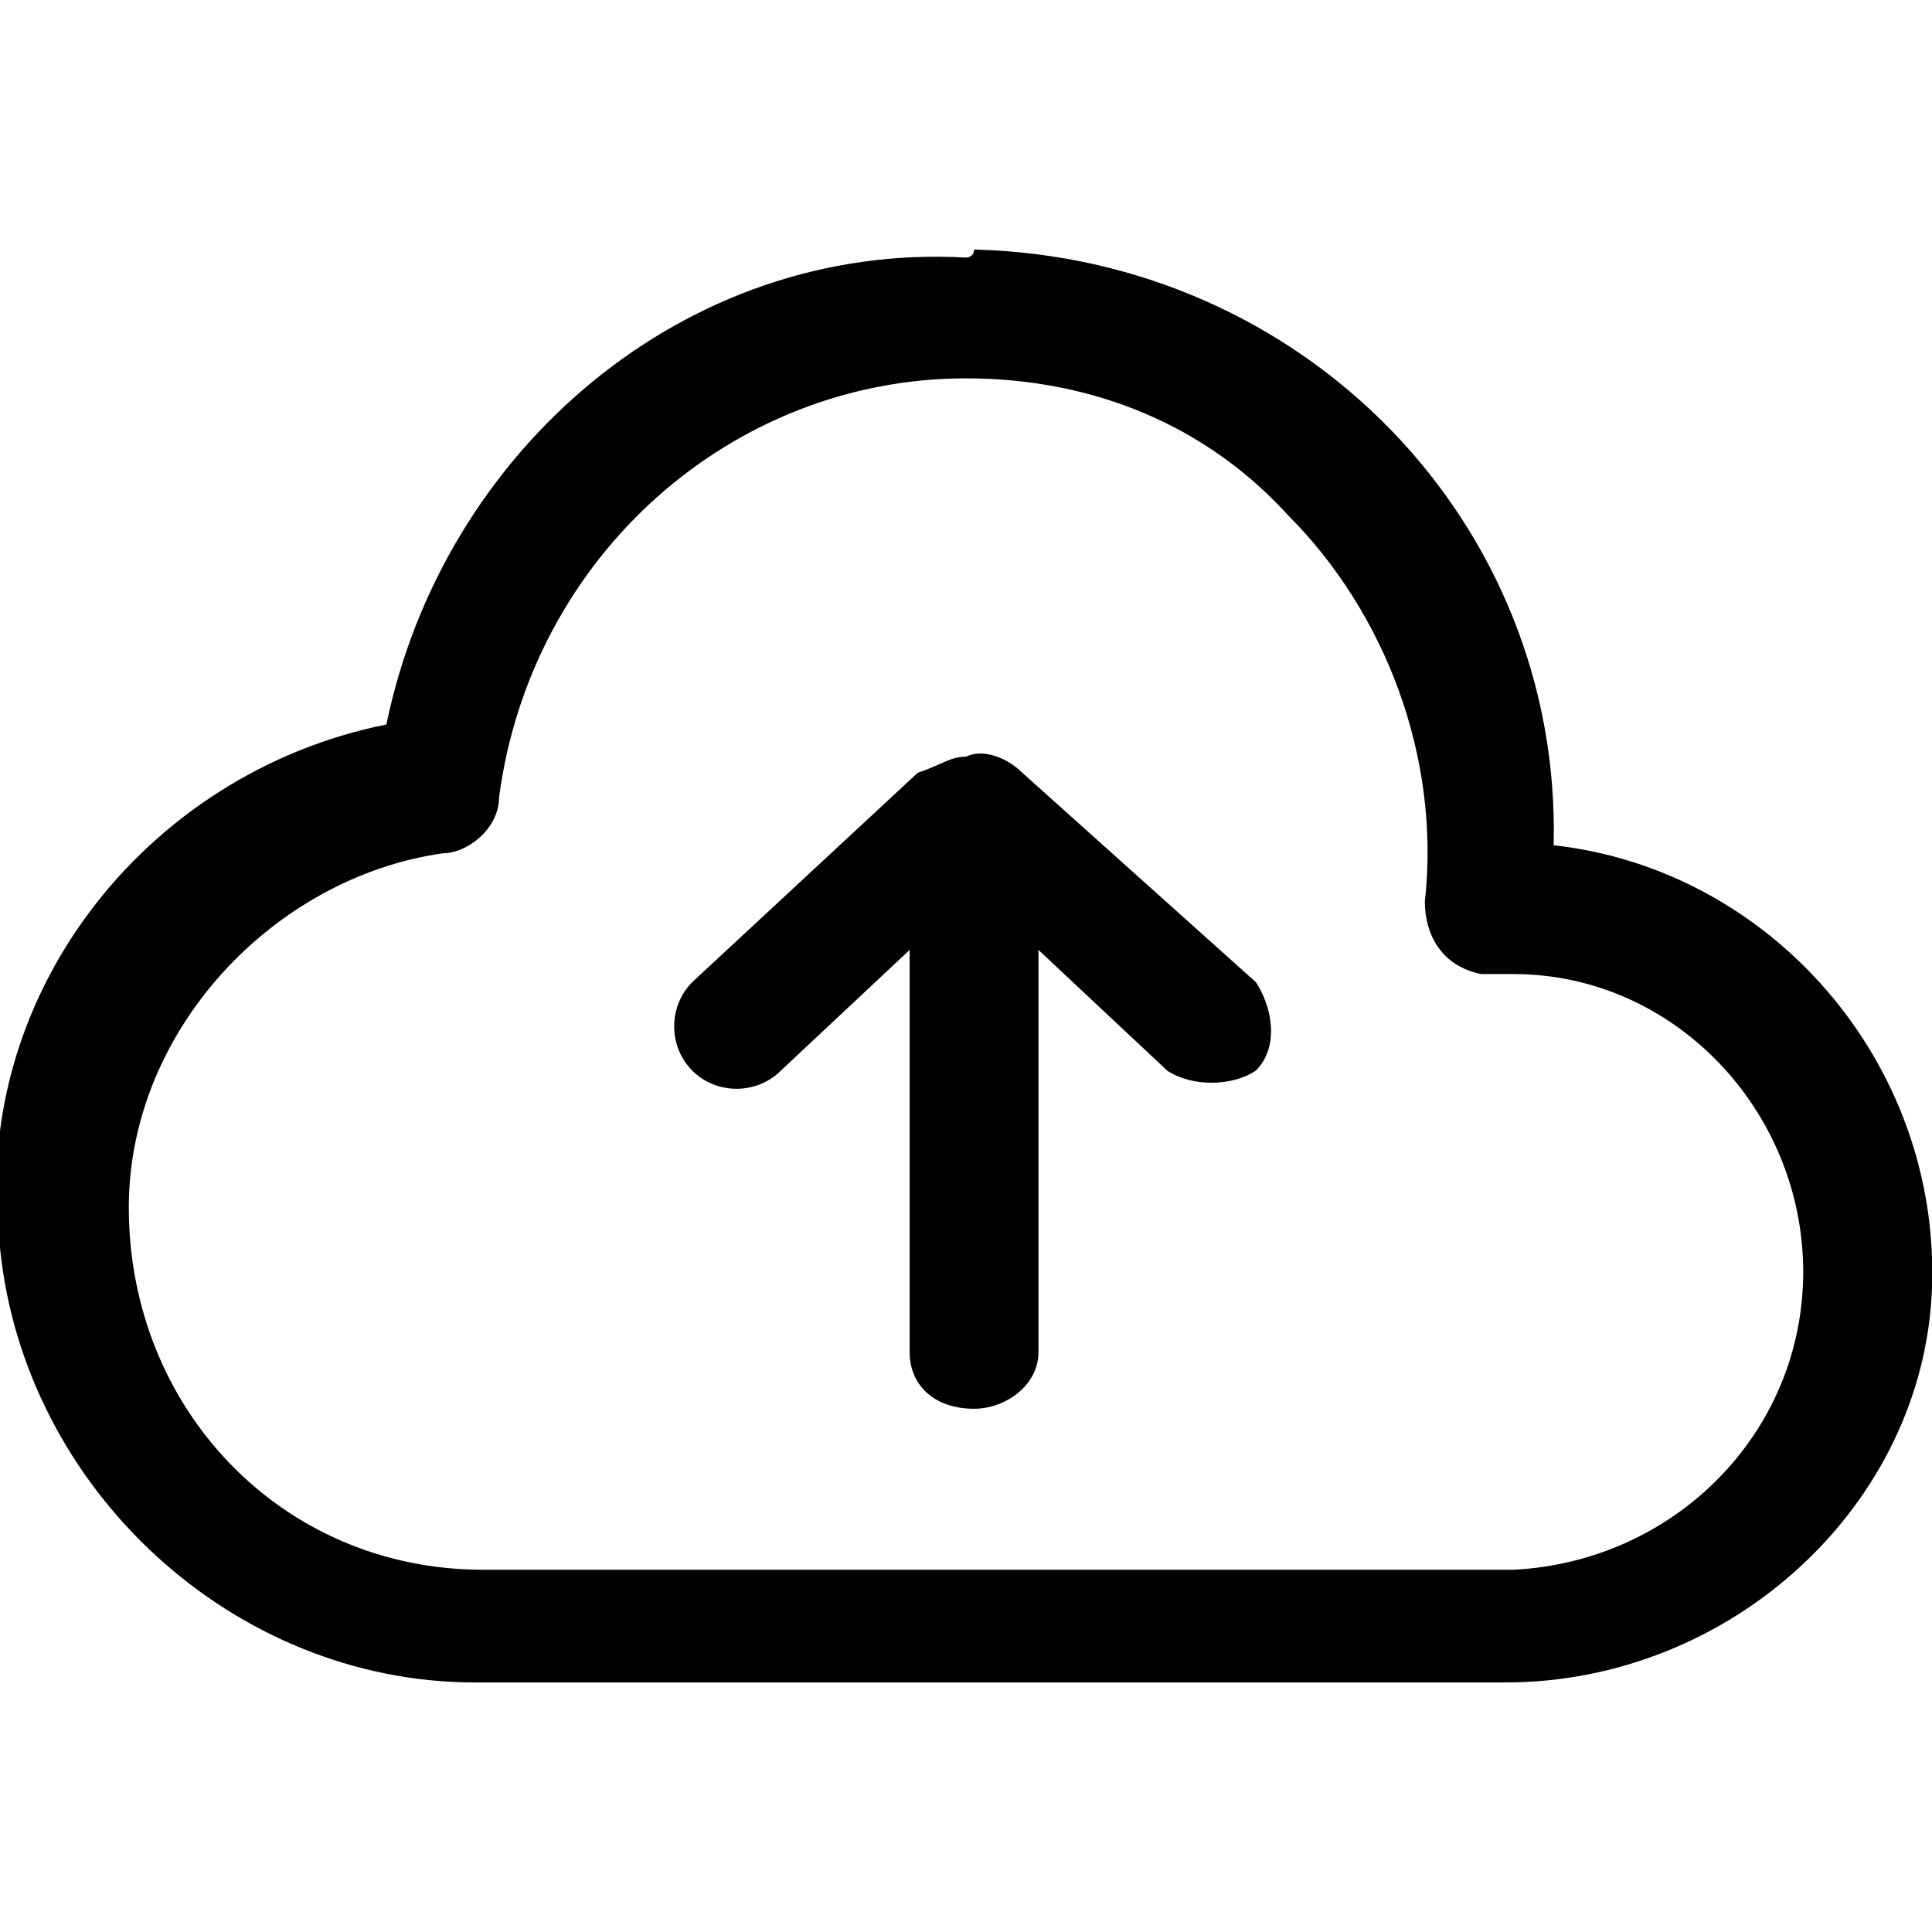
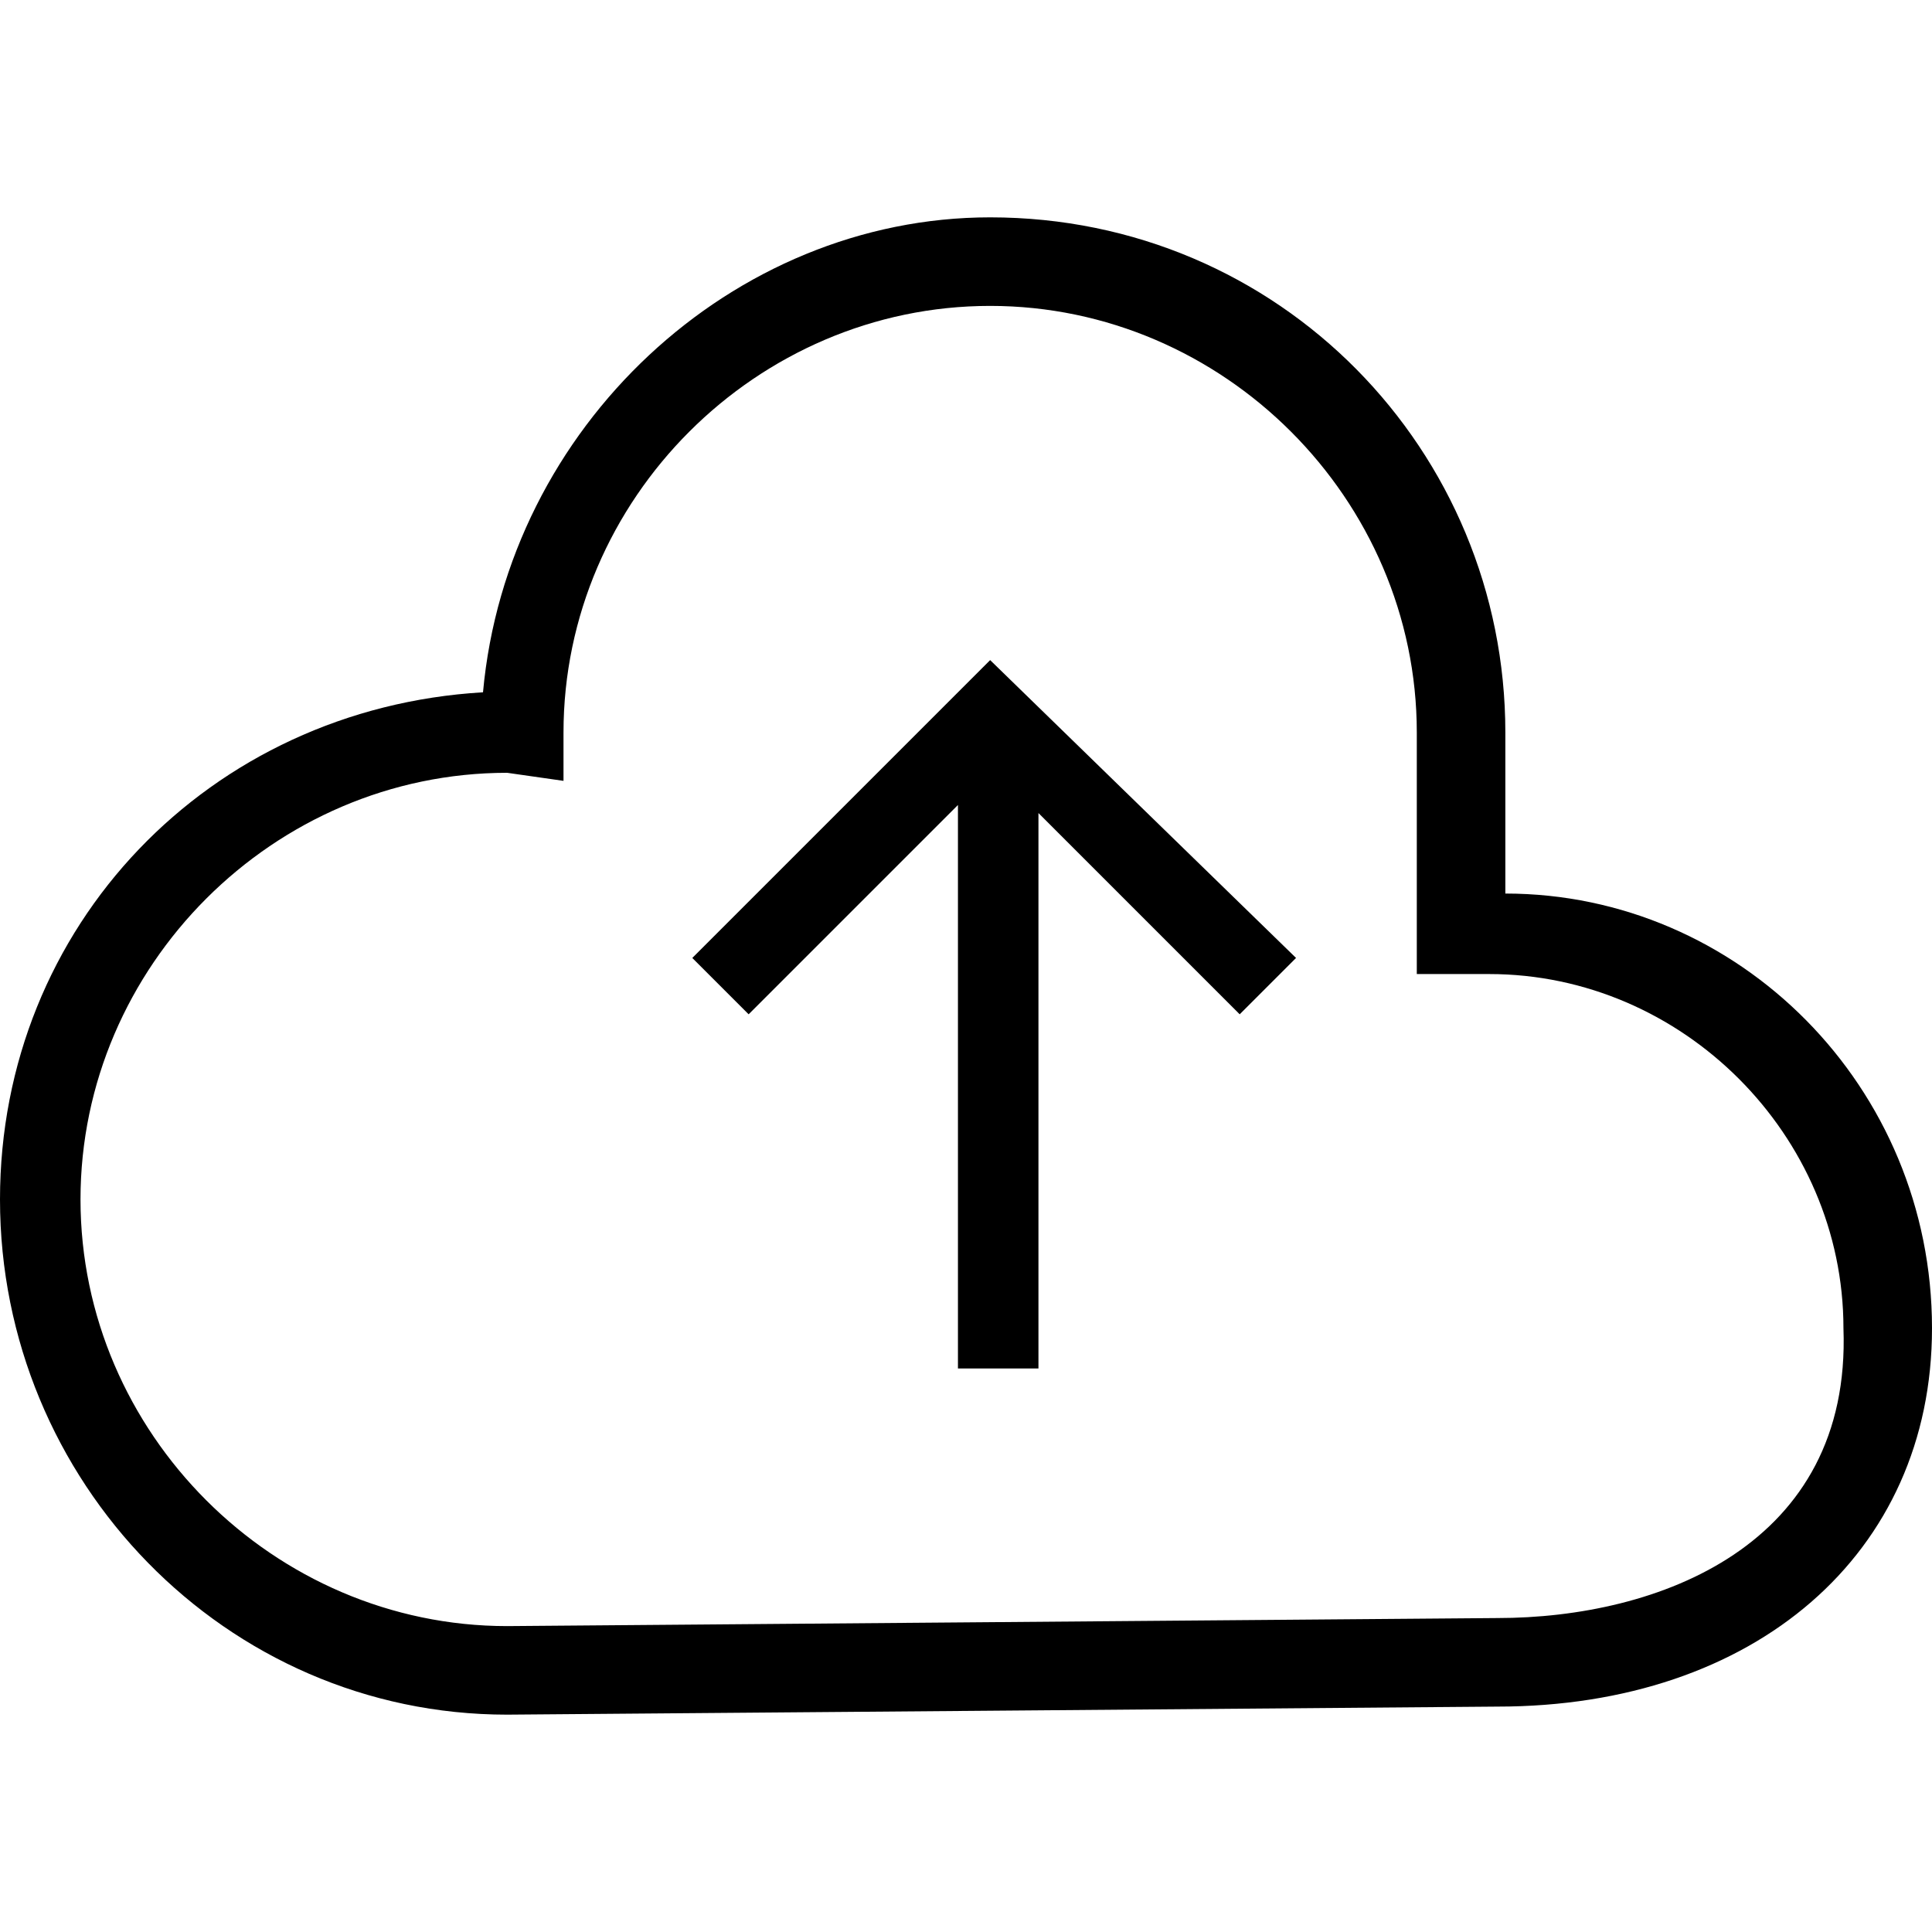
<svg xmlns="http://www.w3.org/2000/svg" version="1.1" viewBox="0 0 24 24">
-   <path fill="currentColor" d="M12,3.2C8.5,3,5.5,5.6,4.8,9c-3,0.6-5.2,3.4-4.8,6.5c0.3,3,2.9,5.4,5.9,5.4h12.8c2.8,0,5.2-2.2,5.3-4.9  c0.1-2.8-2-5.2-4.7-5.5c0.1-4-3.1-7.3-7.2-7.4C12.1,3.2,12,3.2,12,3.2z M12,4.7c1.6,0,3,0.6,4,1.7c1.2,1.2,1.9,3,1.7,4.8  c0,0.4,0.2,0.8,0.7,0.9h0.1h0.3c2,0,3.6,1.7,3.6,3.7s-1.6,3.6-3.6,3.7H6c-2.5,0-4.4-2-4.4-4.5c0-2.2,1.8-4.1,3.9-4.4  c0.3,0,0.7-0.3,0.7-0.7C6.6,6.9,9.1,4.7,12,4.7L12,4.7z M12,9.4c-0.2,0-0.3,0.1-0.6,0.2l-2.8,2.6c-0.3,0.3-0.3,0.8,0,1.1  c0.3,0.3,0.8,0.3,1.1,0l1.6-1.5v5c0,0.4,0.3,0.7,0.8,0.7c0.4,0,0.8-0.3,0.8-0.7v-5l1.6,1.5c0.3,0.2,0.8,0.2,1.1,0  c0.3-0.3,0.2-0.8,0-1.1l-2.9-2.6C12.5,9.4,12.2,9.3,12,9.4L12,9.4z" />
+   <path fill="currentColor" d="M18.7,11.1v-2c0-3.5-2.8-6.4-6.4-6.4C9.1,2.7,6.3,5.3,6,8.6c-3.4,0.2-6,2.9-6,6.3c0,3.5,2.8,6.4,6.3,6.4h0l12.3-0.1  c3.2,0,5.4-1.9,5.4-4.7C24,13.5,21.6,11.1,18.7,11.1z M18.6,20.1L6.3,20.2c-2.9,0-5.3-2.4-5.3-5.3C1,12,3.4,9.6,6.3,9.6L7,9.7V9.1  c0-2.9,2.4-5.3,5.3-5.3s5.3,2.4,5.3,5.3v3h0.9c2.4,0,4.4,2,4.4,4.4C23,19.2,20.6,20.1,18.6,20.1z M16.1,11.9l-0.7,0.7l-2.5-2.5V17  h-1v-7l-2.6,2.6l-0.7-0.7l3.7-3.7L16.1,11.9z" />
</svg>
